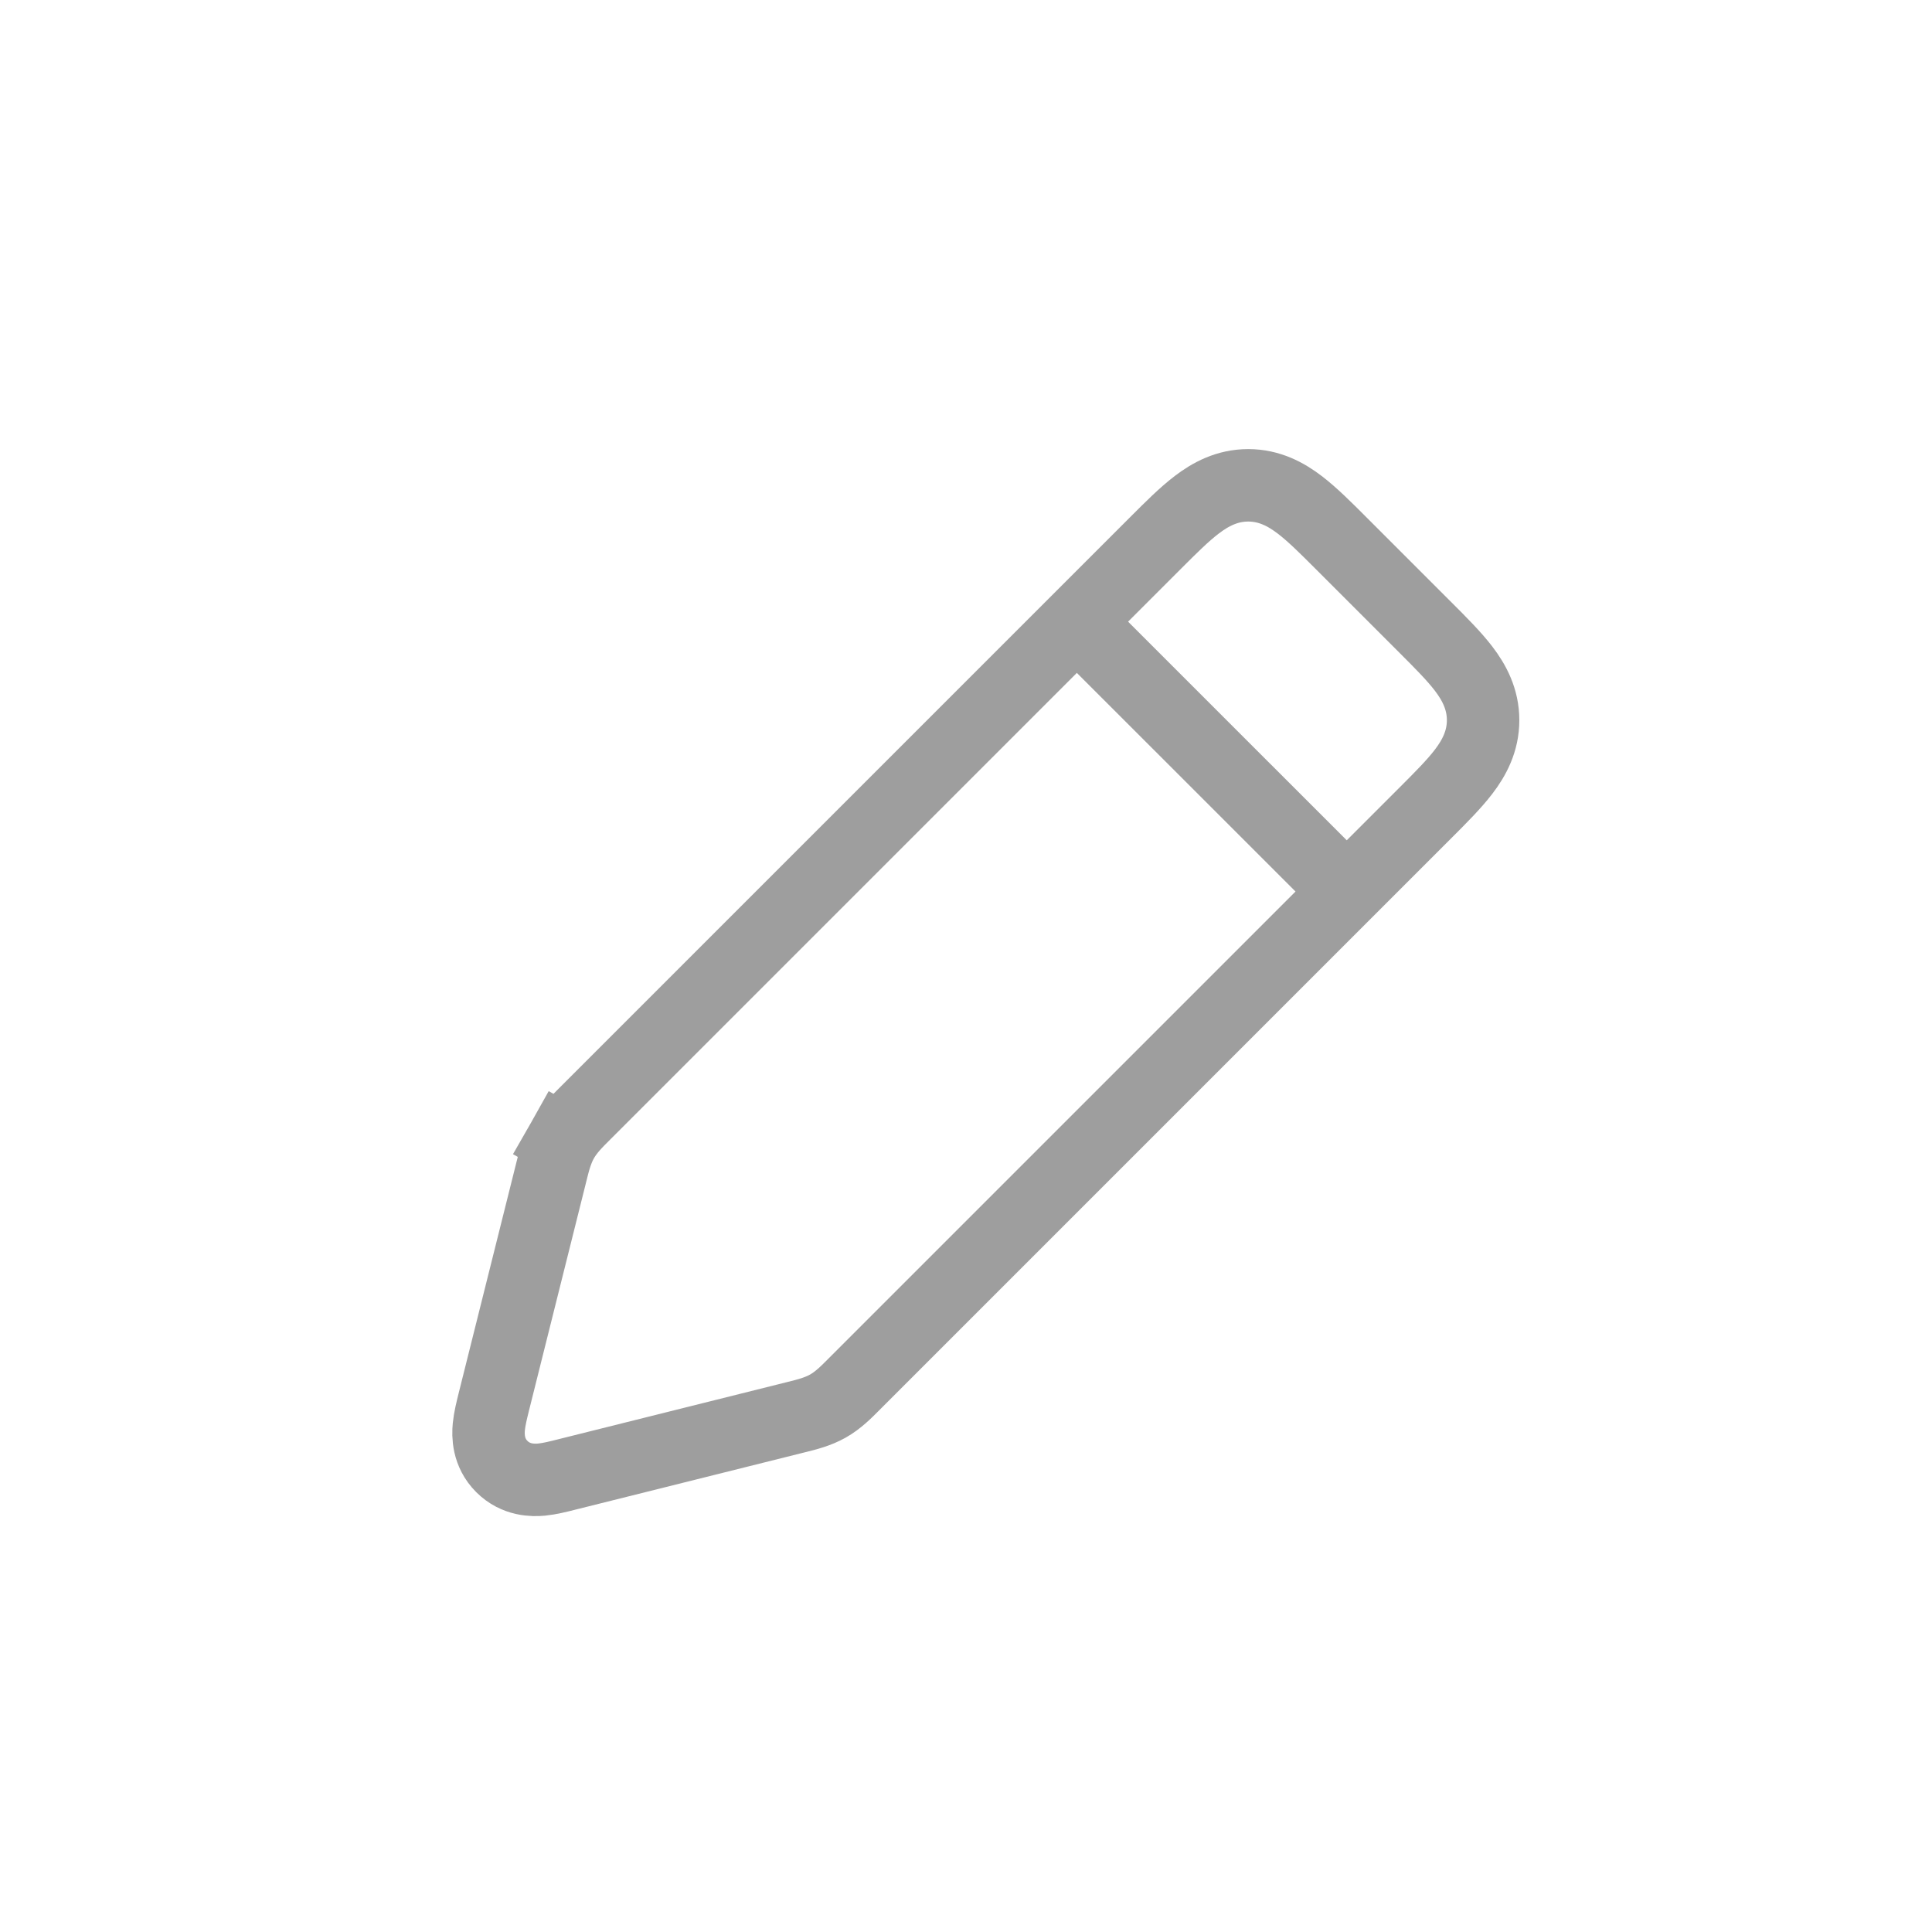
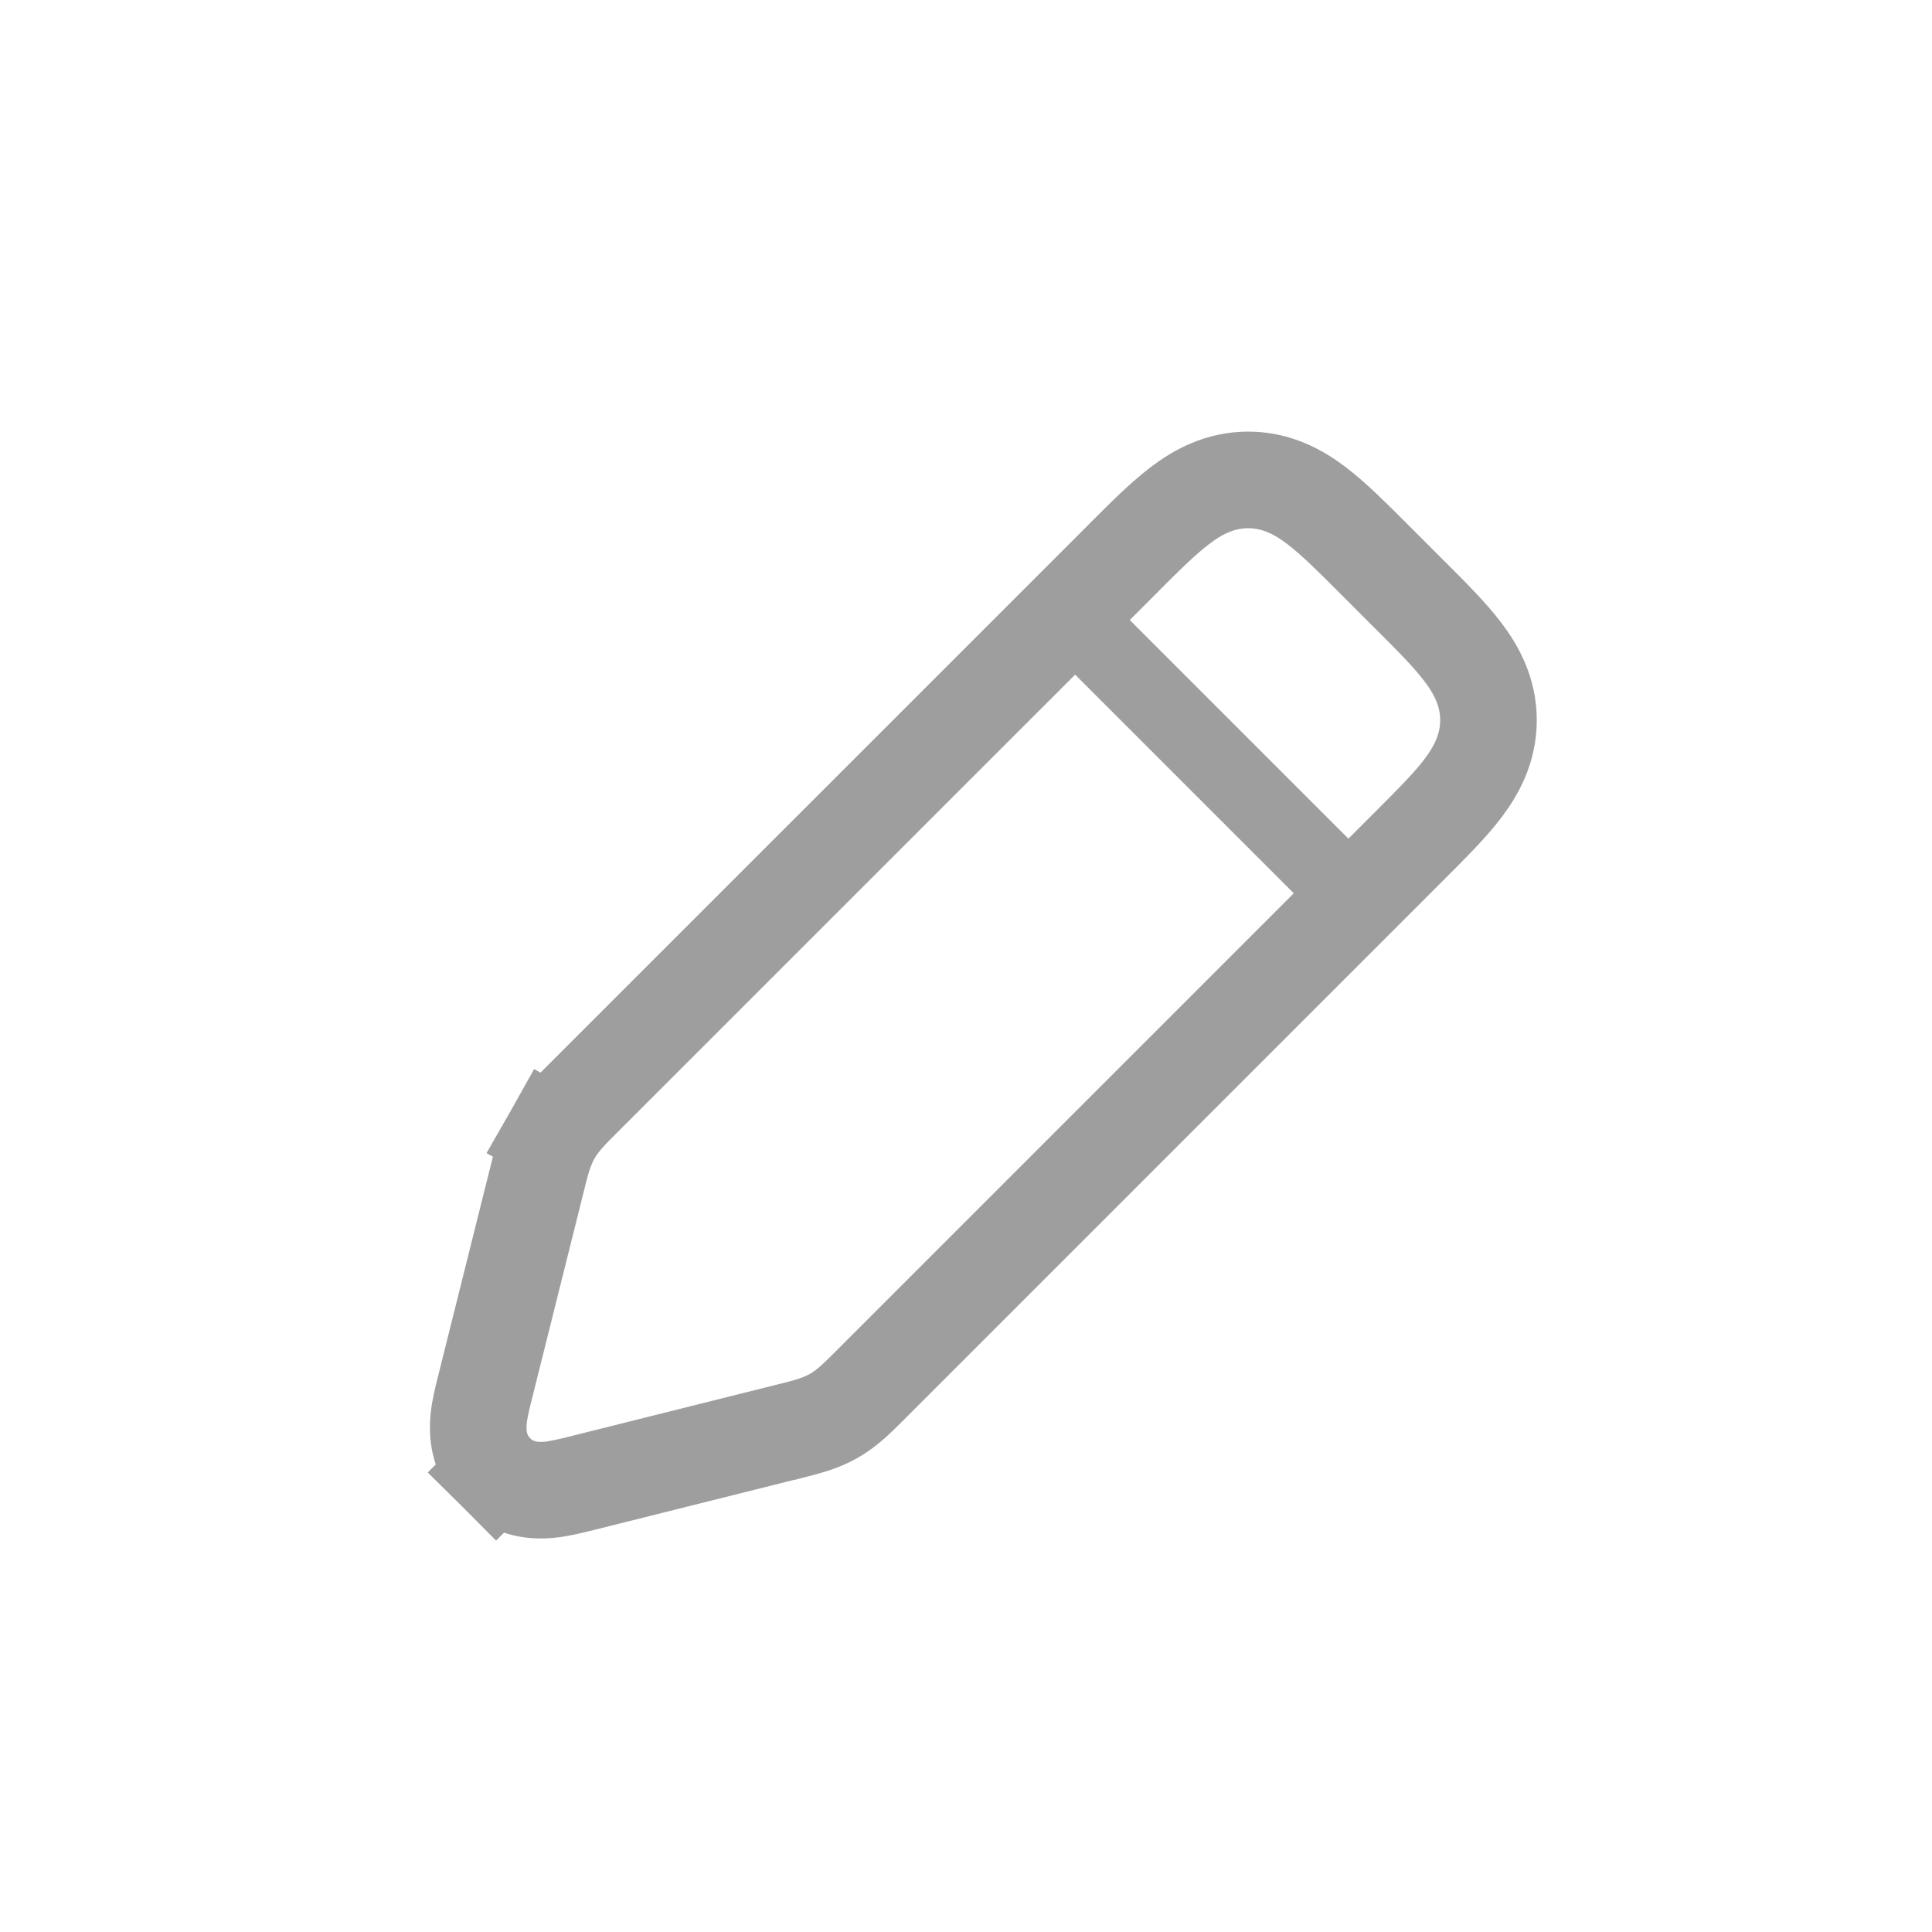
- <svg xmlns="http://www.w3.org/2000/svg" width="40" height="40" viewBox="0 0 40 40" fill="none">
-   <path d="M23.898 11.268L12.124 23.042C12.112 23.055 12.099 23.067 12.086 23.08C11.93 23.235 11.762 23.403 11.643 23.613L12.296 23.983L11.643 23.613C11.524 23.823 11.467 24.053 11.414 24.267C11.409 24.285 11.405 24.302 11.401 24.32L10.228 29.009C10.226 29.02 10.223 29.03 10.22 29.041C10.183 29.192 10.136 29.377 10.121 29.537C10.103 29.718 10.101 30.074 10.39 30.363C10.68 30.652 11.036 30.651 11.217 30.633C11.377 30.617 11.562 30.571 11.712 30.533C11.723 30.53 11.734 30.528 11.744 30.525L16.434 29.353C16.451 29.349 16.469 29.344 16.486 29.34C16.7 29.287 16.93 29.23 17.141 29.111C17.351 28.992 17.518 28.824 17.674 28.667C17.686 28.655 17.699 28.642 17.712 28.629L29.486 16.855L29.518 16.823C29.824 16.517 30.104 16.237 30.302 15.978C30.52 15.693 30.706 15.348 30.706 14.911C30.706 14.473 30.52 14.128 30.302 13.843C30.104 13.584 29.824 13.304 29.518 12.998L29.486 12.966L27.788 11.268L27.756 11.236C27.45 10.93 27.169 10.649 26.91 10.452C26.625 10.234 26.28 10.048 25.843 10.048C25.406 10.048 25.061 10.234 24.776 10.452C24.517 10.649 24.236 10.93 23.93 11.236L23.898 11.268Z" stroke="#9E9E9E" stroke-width="1.5" />
-   <path d="M22.072 12.648L28.108 18.683" stroke="#9E9E9E" stroke-width="1.5" />
+ <svg xmlns="http://www.w3.org/2000/svg" width="30" height="30" viewBox="0 0 30 30" fill="none">
+   <path d="M9.058 17.051L9.058 17.051C9.046 17.064 9.033 17.076 9.02 17.089C8.864 17.245 8.696 17.412 8.577 17.622L9.227 17.99L8.577 17.622C8.458 17.832 8.401 18.063 8.348 18.277C8.343 18.294 8.339 18.312 8.335 18.329L7.54 21.51C7.537 21.52 7.534 21.531 7.532 21.542C7.494 21.692 7.447 21.877 7.432 22.037C7.414 22.218 7.413 22.575 7.702 22.863L8.232 22.333L7.702 22.864C7.991 23.153 8.347 23.151 8.528 23.133C8.688 23.118 8.873 23.071 9.024 23.034C9.034 23.031 9.045 23.028 9.056 23.026L12.236 22.23L12.236 22.23C12.238 22.23 12.24 22.229 12.242 22.229C12.257 22.225 12.273 22.221 12.289 22.217C12.502 22.164 12.733 22.107 12.943 21.988C13.153 21.869 13.32 21.701 13.476 21.545C13.489 21.532 13.501 21.52 13.514 21.507L21.893 13.128L21.925 13.096C22.231 12.79 22.512 12.509 22.709 12.251C22.927 11.965 23.113 11.62 23.113 11.183C23.113 10.746 22.927 10.401 22.709 10.116C22.512 9.857 22.231 9.576 21.925 9.27L21.893 9.239L21.327 8.672L21.295 8.64C20.989 8.334 20.708 8.054 20.449 7.856C20.164 7.638 19.819 7.452 19.382 7.452C18.945 7.452 18.6 7.638 18.315 7.856C18.056 8.054 17.775 8.334 17.469 8.64C17.459 8.651 17.448 8.661 17.438 8.672L9.058 17.051Z" stroke="#9E9E9E" stroke-width="1.5" />
+   <path d="M16.553 9.486L21.079 14.012" stroke="#9E9E9E" stroke-width="1.2" />
</svg>
